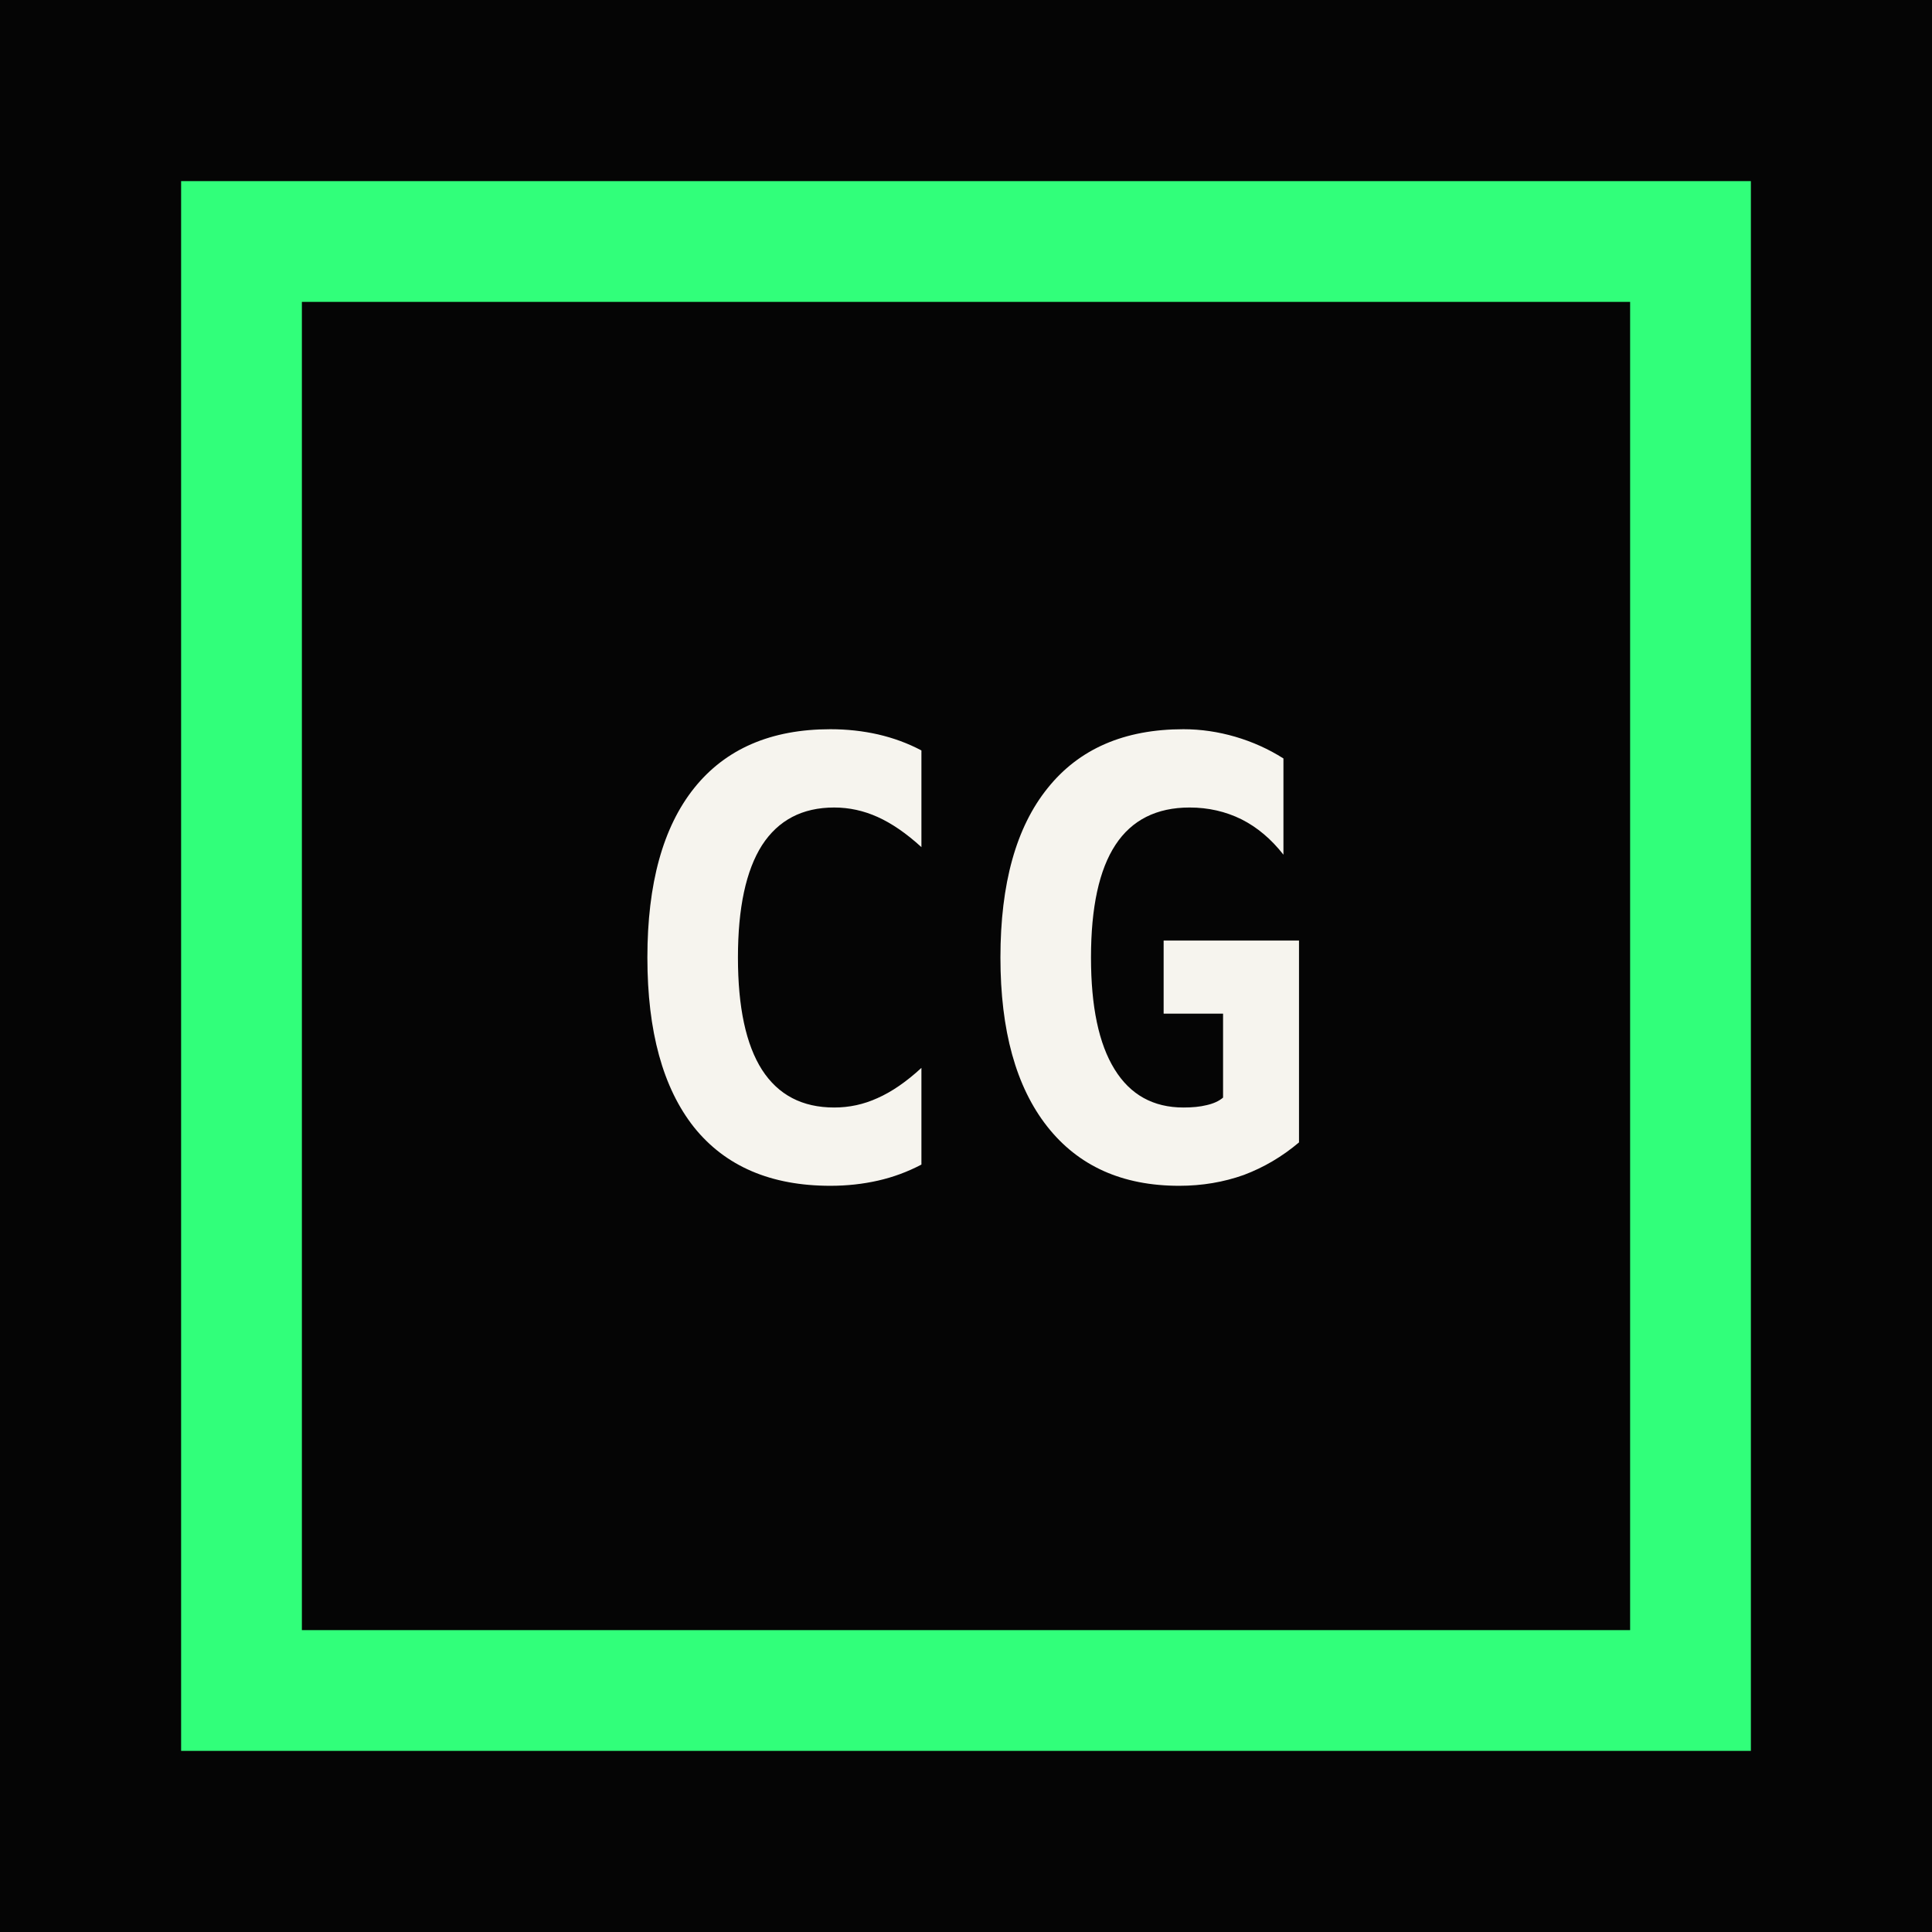
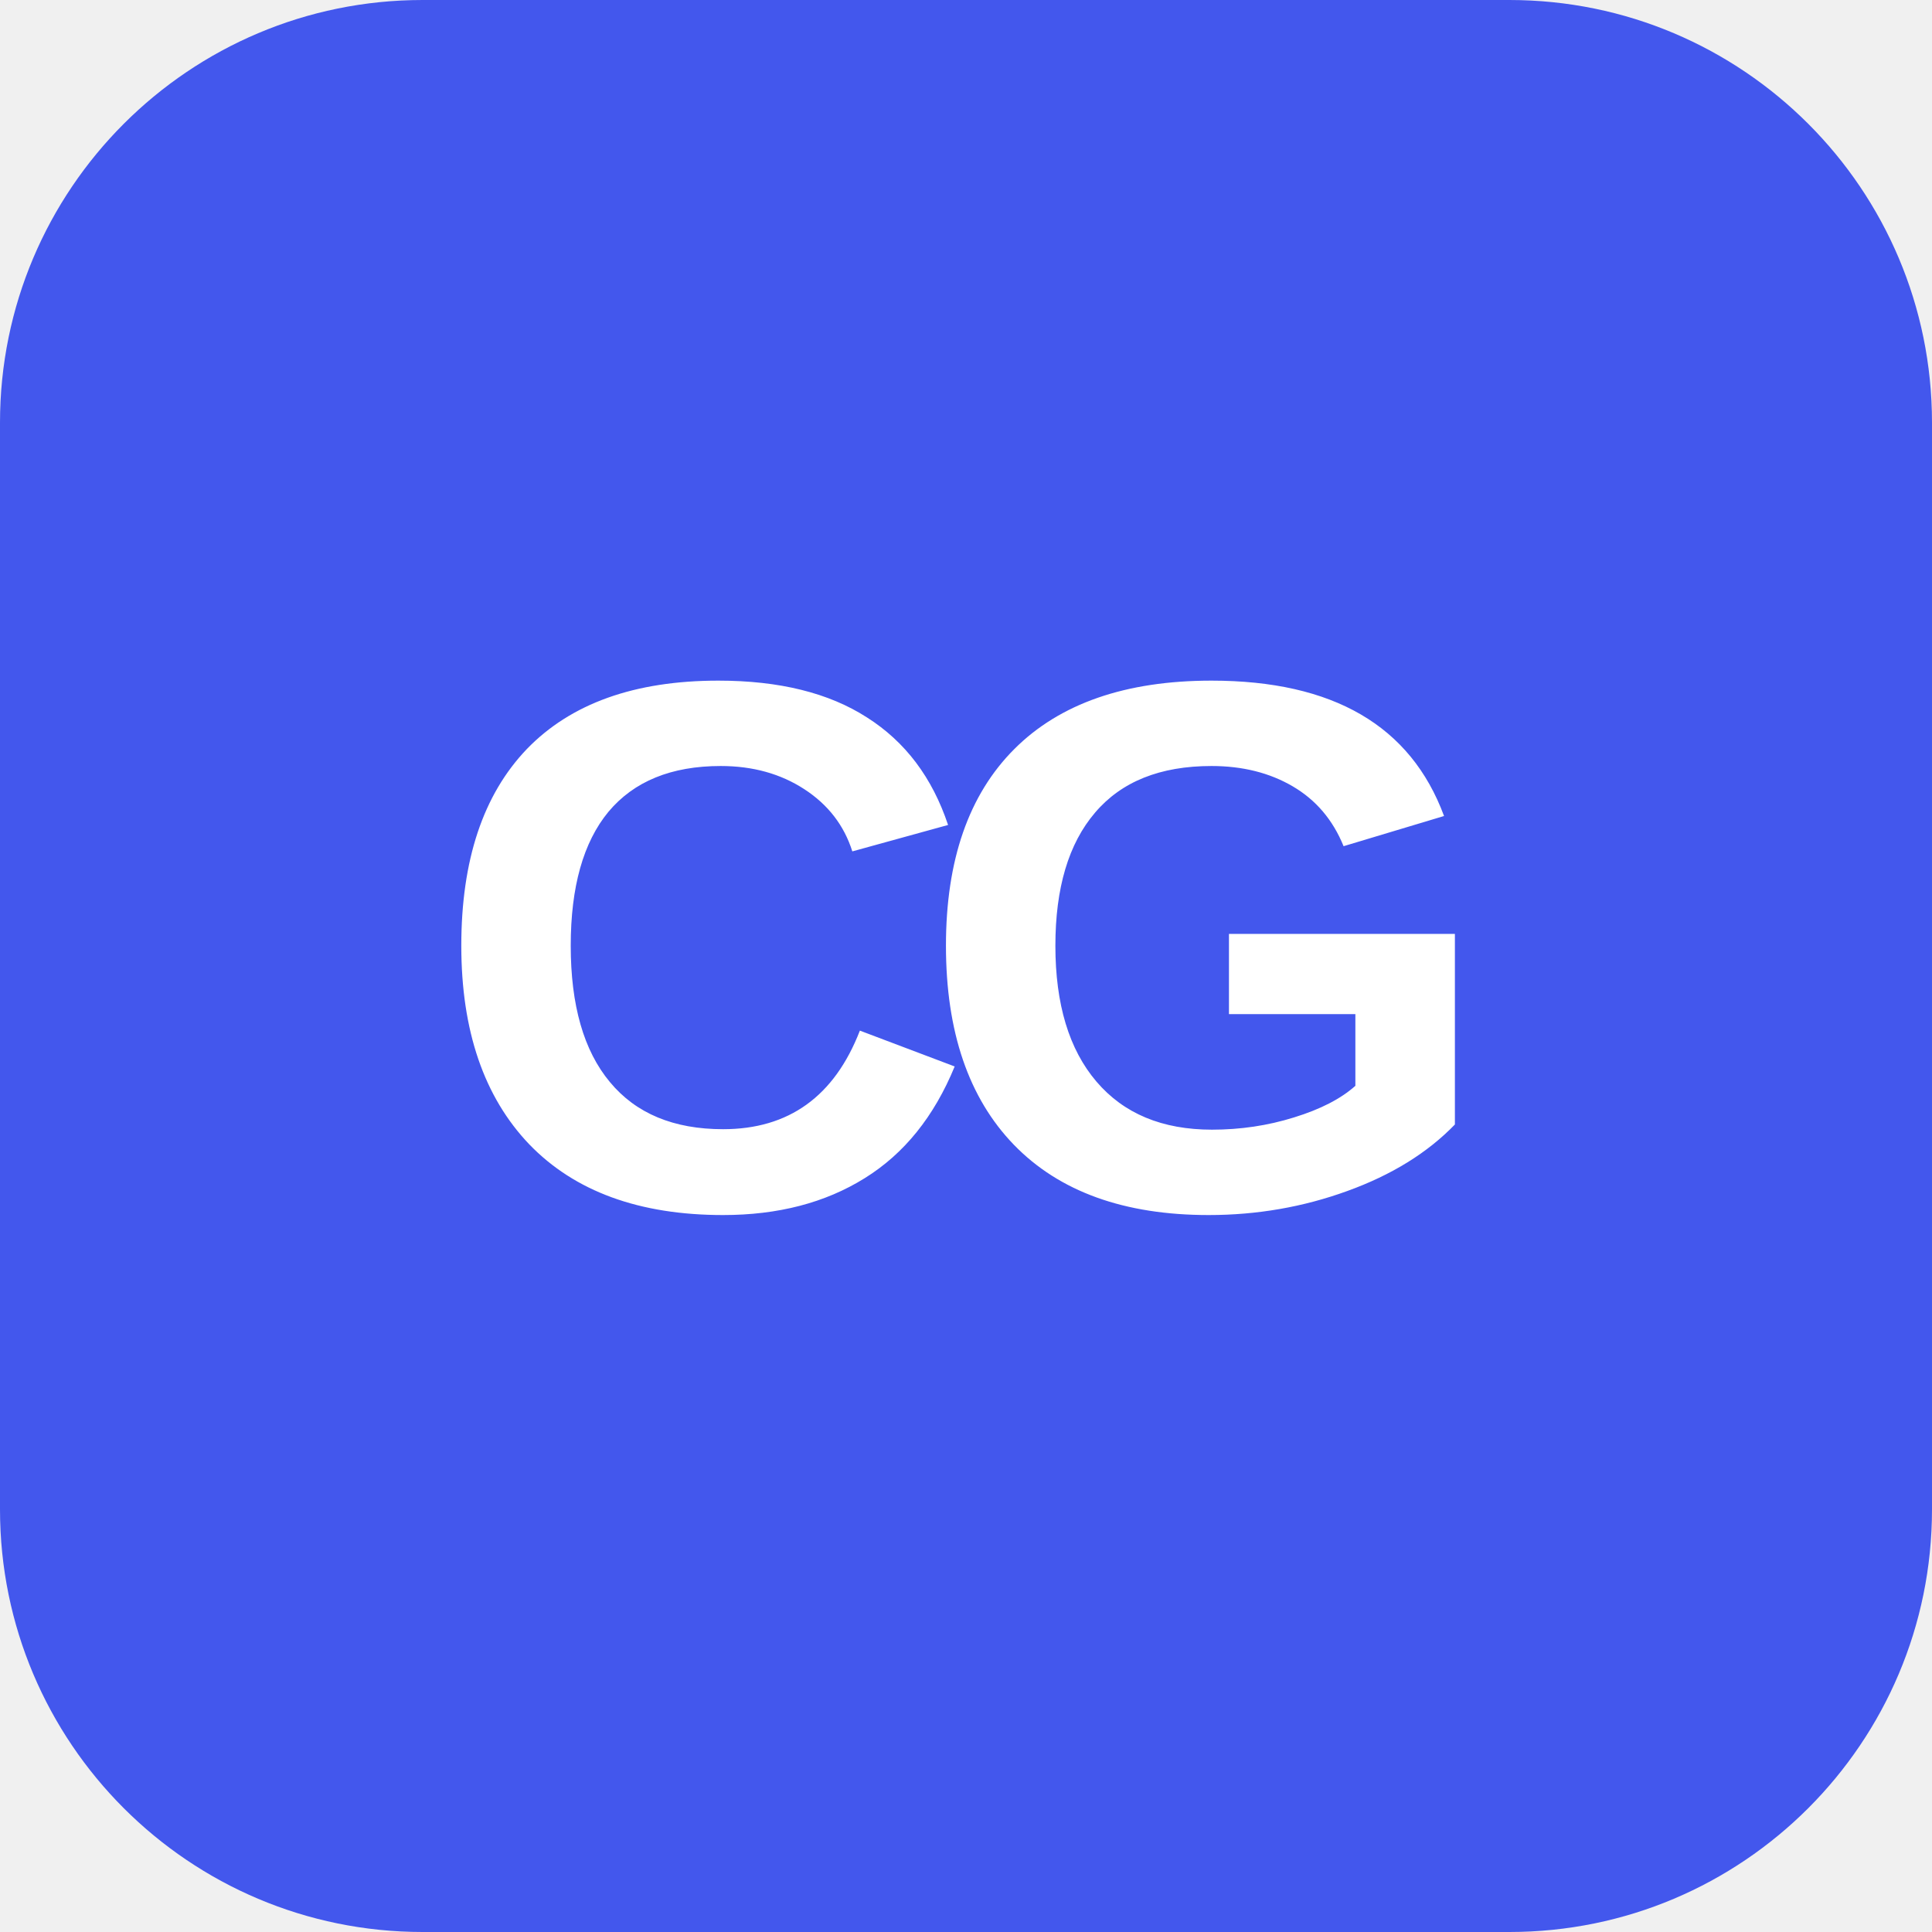
<svg xmlns="http://www.w3.org/2000/svg" viewBox="0 0 64 64">
-   <rect width="64" height="64" fill="#050505" />
-   <rect x="8" y="8" width="48" height="48" fill="none" stroke="#31ff7a" stroke-width="4" />
-   <text x="32" y="39" text-anchor="middle" font-family="monospace" font-size="20" font-weight="700" fill="#f6f4ee">CG</text>
+   <rect width="64" height="64" rx="14" fill="#4357ed" />
+   <text x="32" y="40" text-anchor="middle" font-family="Arial,sans-serif" font-size="25" font-weight="700" letter-spacing="-2" fill="#ffffff">CG</text>
</svg>
